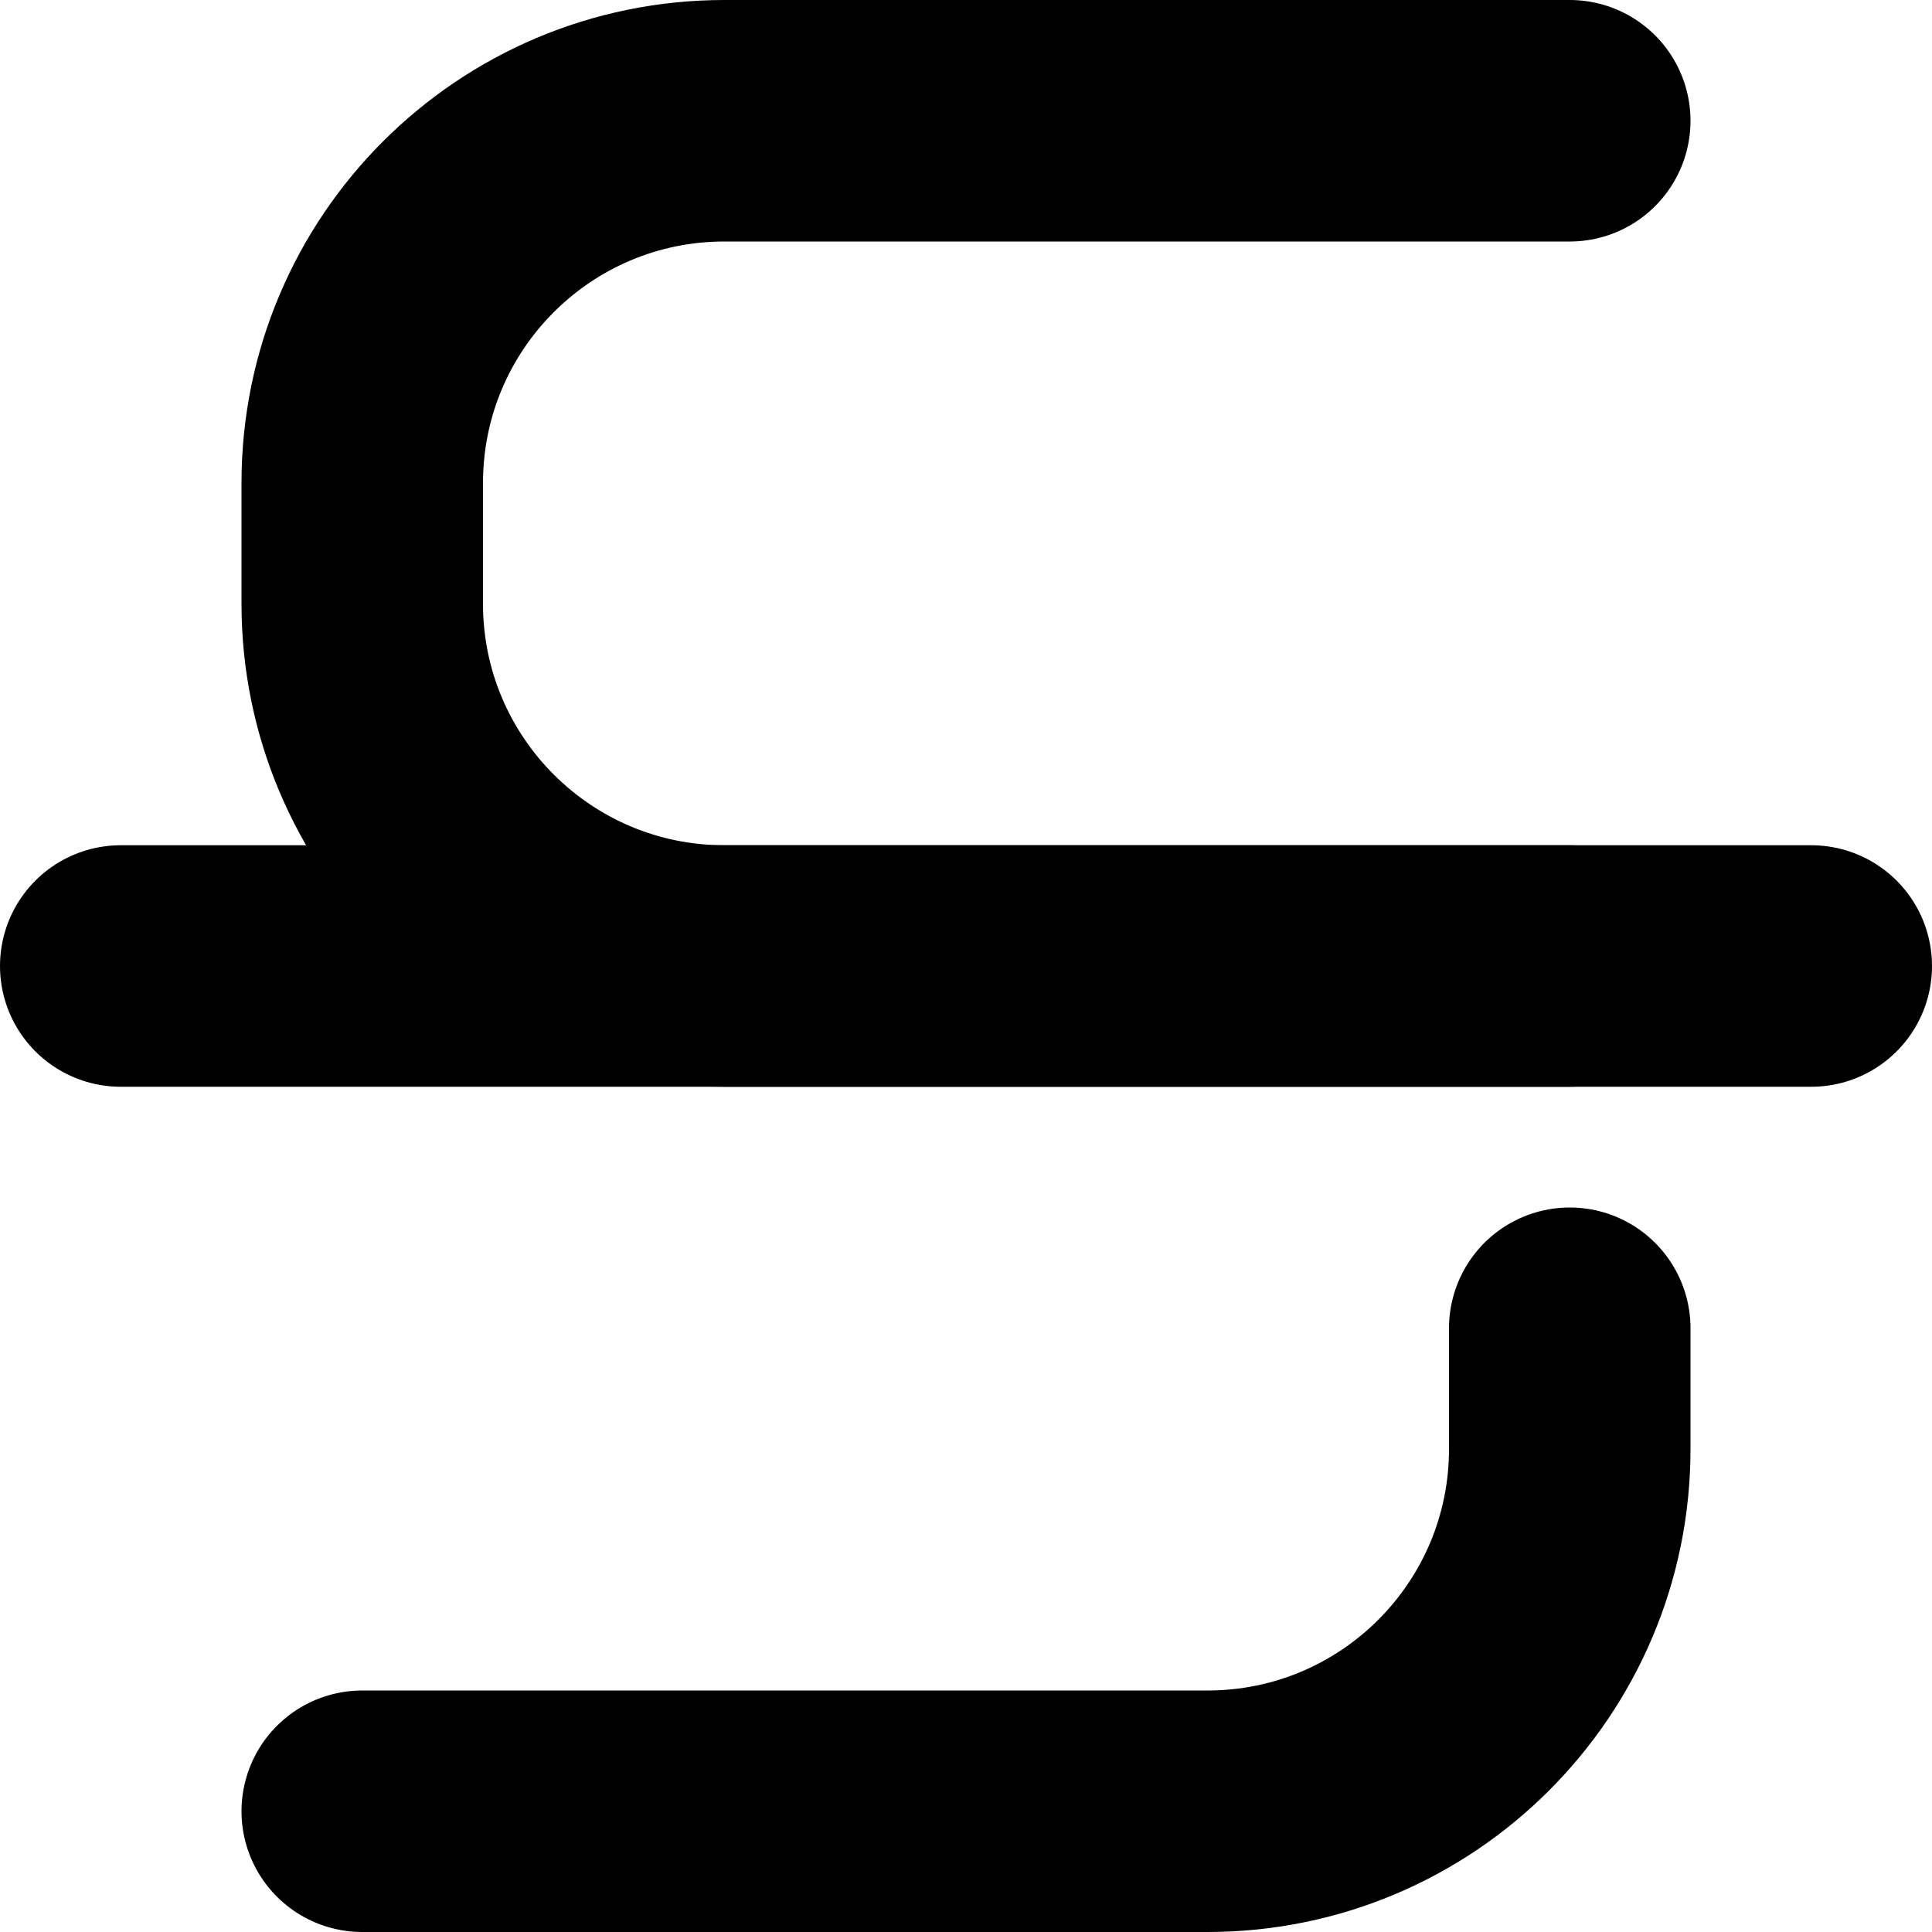
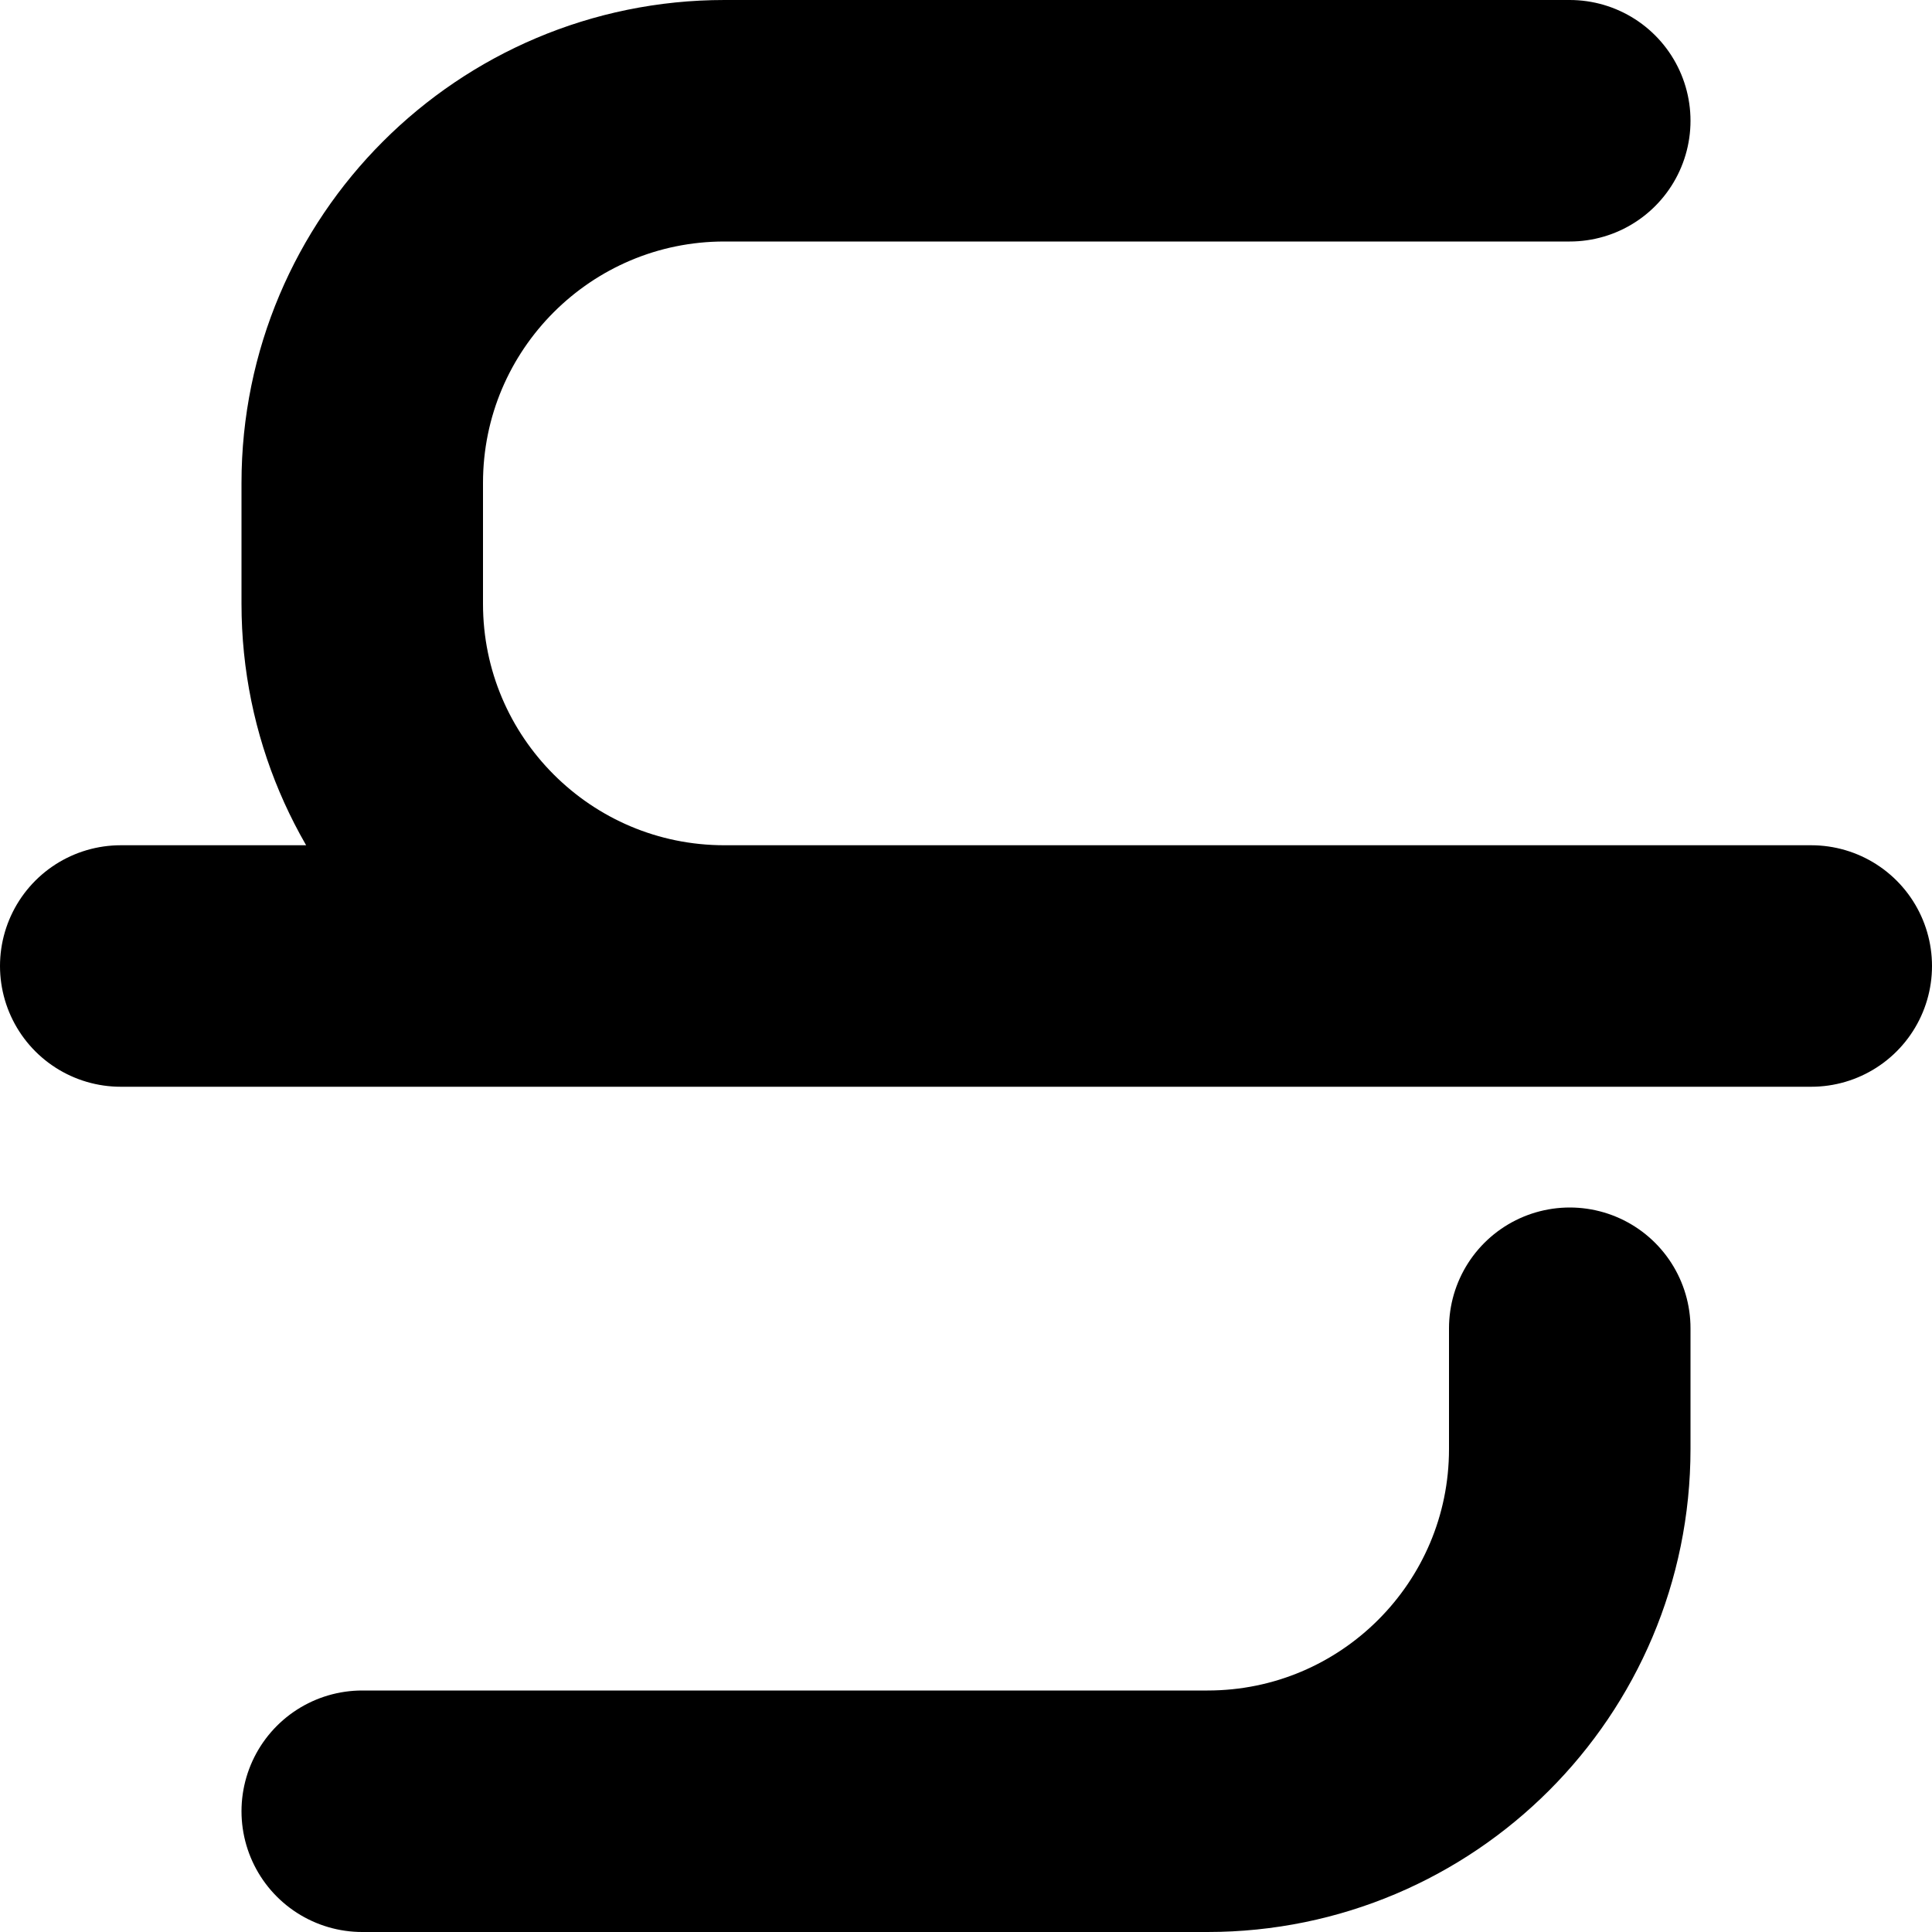
- <svg xmlns="http://www.w3.org/2000/svg" width="533.333" height="533.333" viewBox="0 0 16 16" fill="none" version="1.1" id="svg2">
-   <defs id="defs2" />
-   <path d="M 13,1 H 6 C 4.343,1 3,2.343 3,4 v 1 c 0,1.657 1.343,3 3,3 h 7 M 3,15 h 7 c 1.657,0 3,-1.343 3,-3 v -1" stroke="#000000" stroke-linecap="round" stroke-linejoin="round" stroke-width="2" id="path1" />
-   <path d="M 1,8 H 15" stroke="#000000" stroke-linecap="round" stroke-linejoin="round" stroke-width="2" id="path2" />
+ <svg xmlns="http://www.w3.org/2000/svg" width="533.333" height="533.333" viewBox="0 0 16 16" fill="none">
+   <path d="M13 1H6a3 3 0 00-3 3v1a3 3 0 003 3h7M3 15h7a3 3 0 003-3v-1M1 8h14" stroke="#000" stroke-linecap="round" stroke-linejoin="round" stroke-width="2" />
</svg>
